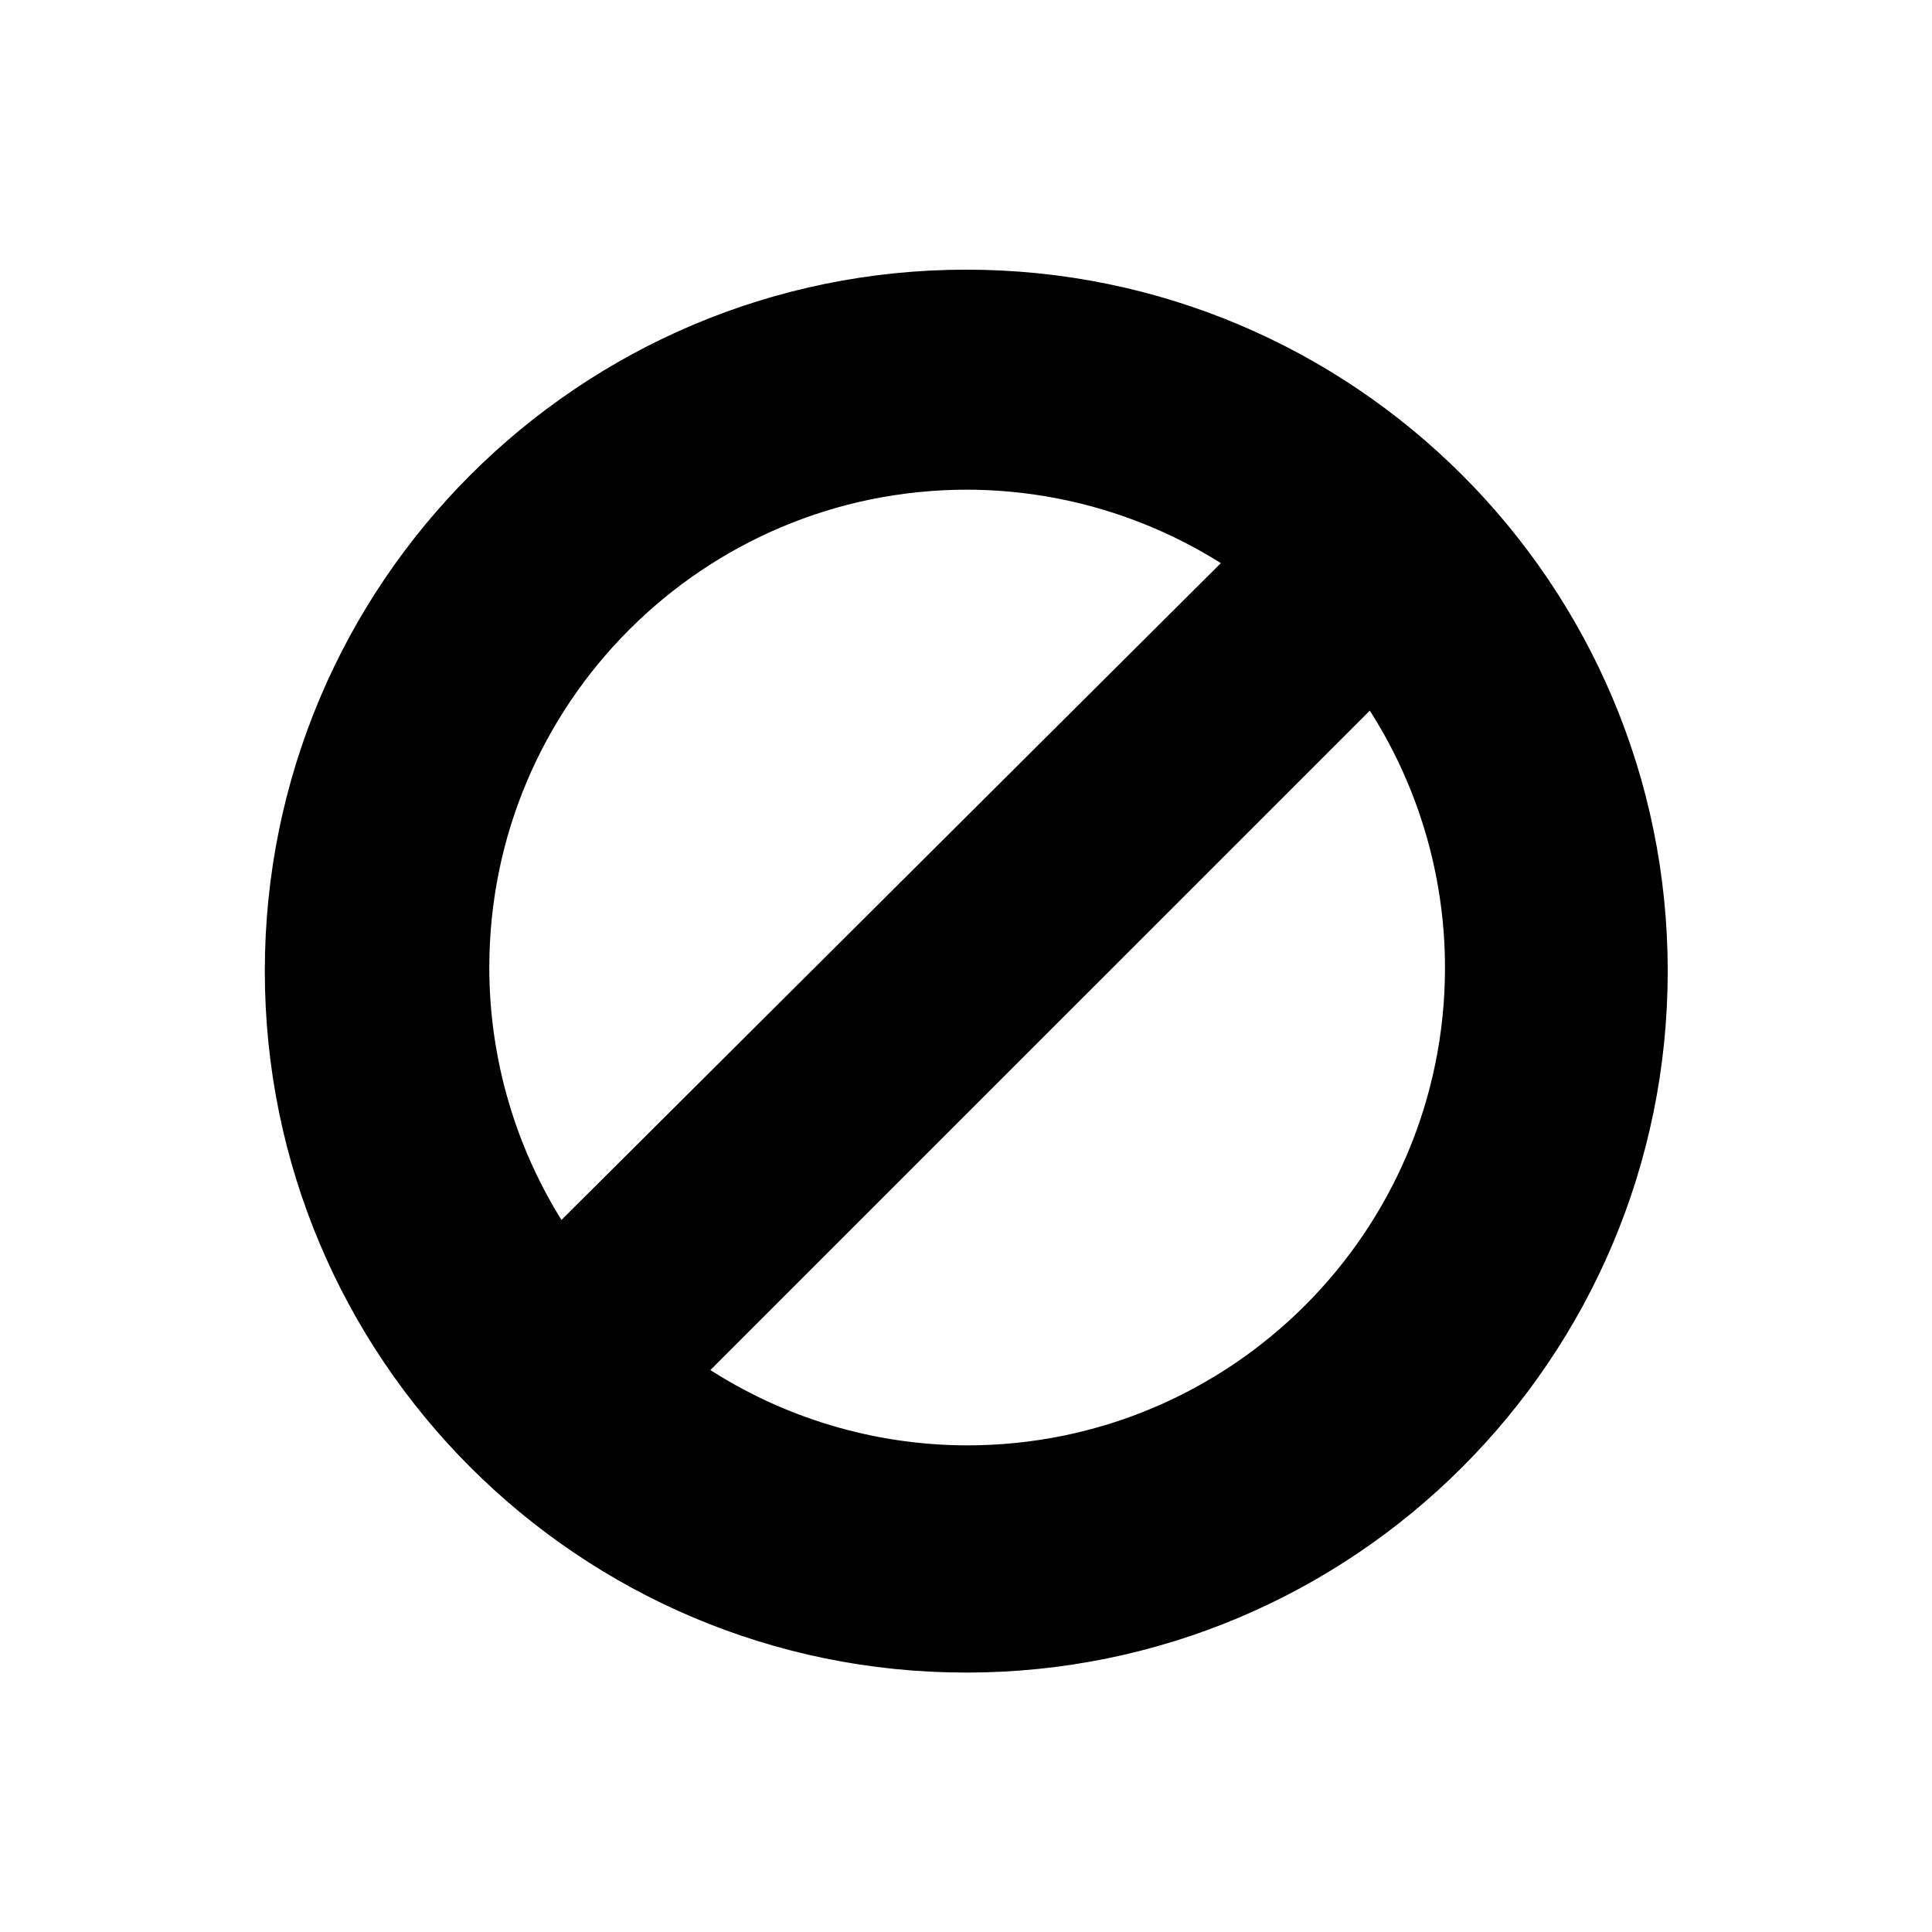
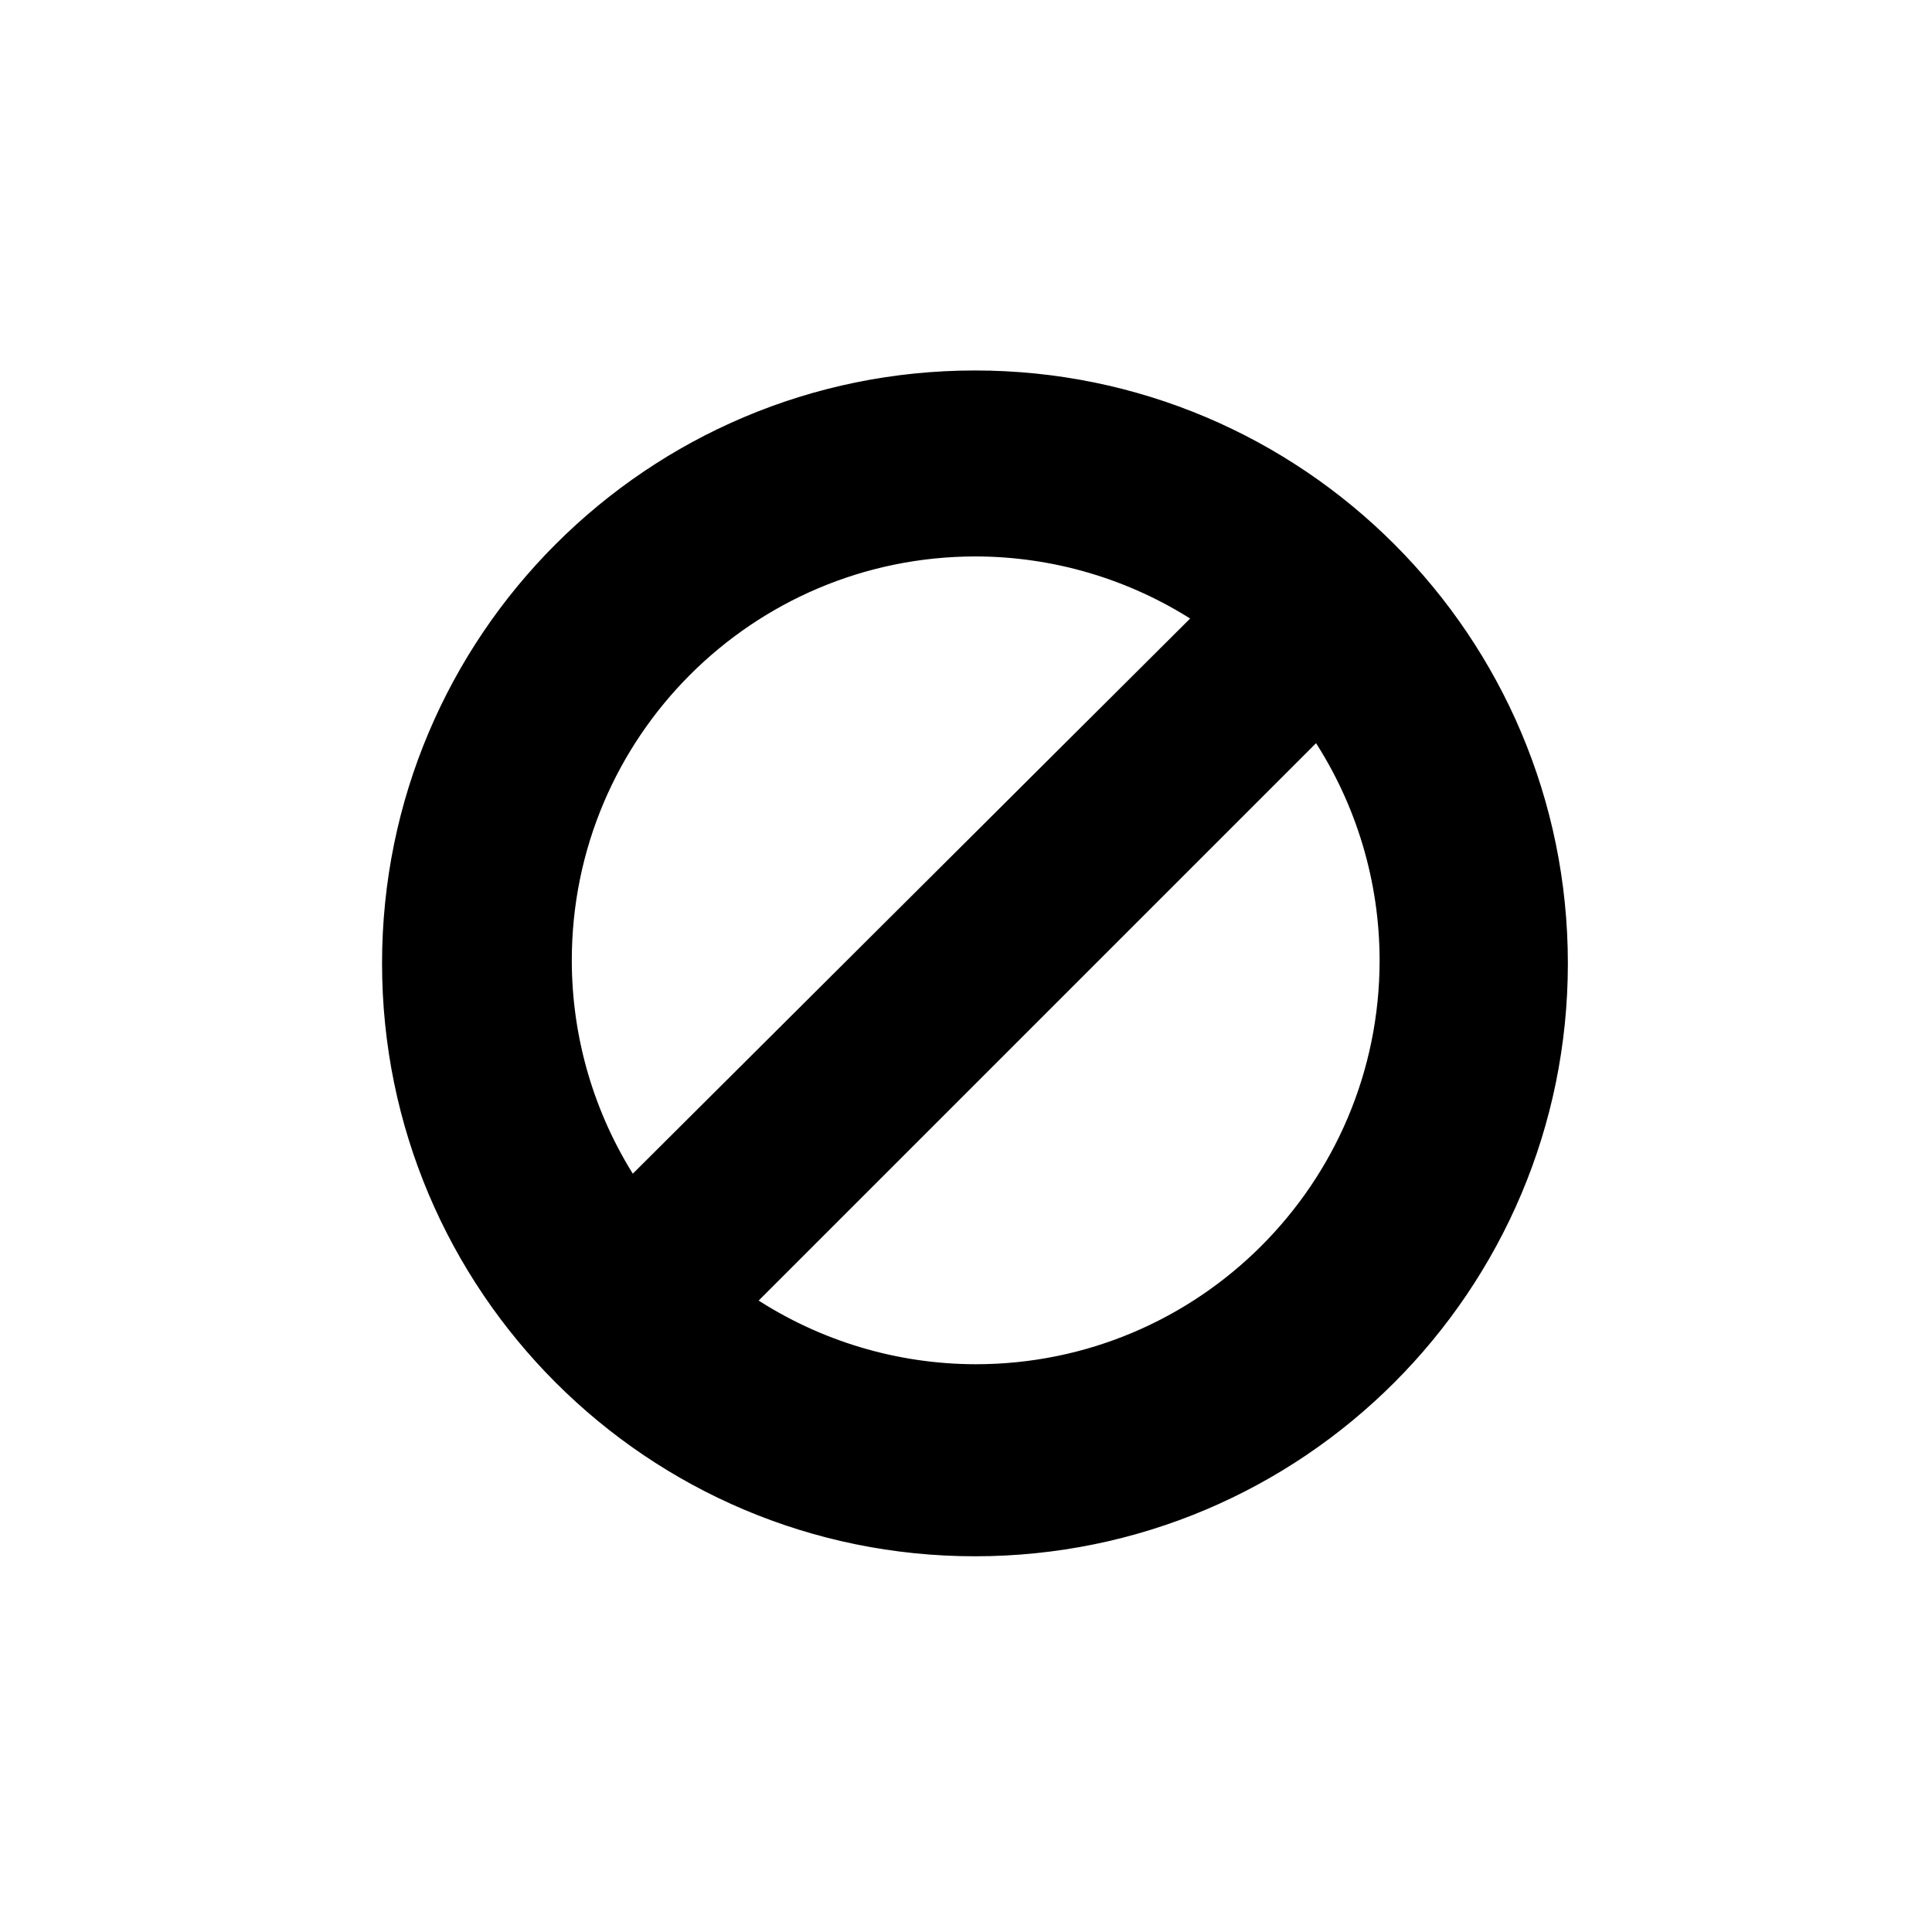
<svg xmlns="http://www.w3.org/2000/svg" width="1024" height="1024" viewBox="0 0 270.933 270.933" version="1.1" id="svg8">
  <defs id="defs2" />
  <g id="layer1" transform="translate(0,-26.06665)">
-     <path style="opacity:1;vector-effect:none;fill:#000000;fill-opacity:1;fill-rule:evenodd;stroke:#000000;stroke-width:5;stroke-linecap:butt;stroke-linejoin:miter;stroke-miterlimit:15.2;stroke-dasharray:none;stroke-dashoffset:0;stroke-opacity:1" d="M 512.143 145.428 A 369.286 369.286 0 0 0 142.857 514.715 A 369.286 369.286 0 0 0 512.143 884 A 369.286 369.286 0 0 0 881.428 514.715 A 369.286 369.286 0 0 0 512.143 145.428 z M 512.611 257.041 C 561.736 257.131 609.796 271.366 651.045 298.045 L 297.143 650.572 C 270.835 609.439 256.851 561.635 256.842 512.809 C 256.842 371.552 371.354 257.04 512.611 257.041 z M 726.449 372.686 C 753.767 414.316 768.34 463.015 768.379 512.809 C 768.38 654.066 653.868 768.578 512.611 768.578 C 462.833 768.505 414.158 753.909 372.555 726.578 L 726.449 372.686 z " id="path863" transform="matrix(0.2645833,0,0,0.2645833,0,26.06665)" />
-     <rect style="opacity:1;fill:none;fill-opacity:1;stroke:#000000;stroke-width:0;stroke-linecap:round;stroke-linejoin:miter;stroke-miterlimit:15.2;stroke-dasharray:none;stroke-opacity:1" id="rect880" width="165.932" height="29.86" x="81.265" y="196.08" />
+     <path style="opacity:1;vector-effect:none;fill:#000000;fill-opacity:1;fill-rule:evenodd;stroke:#000000;stroke-width:1.118;stroke-linecap:butt;stroke-linejoin:miter;stroke-miterlimit:15.2;stroke-dasharray:none;stroke-dashoffset:0;stroke-opacity:1" d="m 136.723,78.578 a 82.587,82.587 0 0 0 -82.587,82.587 82.587,82.587 0 0 0 82.587,82.587 82.587,82.587 0 0 0 82.587,-82.587 82.587,82.587 0 0 0 -82.587,-82.587 z m 0.105,24.961 c 10.986,0.02 21.734,3.204 30.959,9.17 l -79.147,78.839 c -5.883,-9.199 -9.011,-19.89 -9.013,-30.809 1.08e-4,-31.591 25.61,-57.2 57.2,-57.2 z m 47.823,25.863 c 6.109,9.31 9.368,20.201 9.377,31.337 1.4e-4,31.591 -25.609,57.2 -57.2,57.2 -11.132,-0.016 -22.018,-3.281 -31.322,-9.393 z" id="path863" />
+     <rect style="opacity:1;fill:none;fill-opacity:1;stroke:#000000;stroke-width:0;stroke-linecap:round;stroke-linejoin:miter;stroke-miterlimit:15.2;stroke-dasharray:none;stroke-opacity:1" id="rect880" width="140.254" height="25.239" x="90.876" y="189.76" />
  </g>
</svg>
